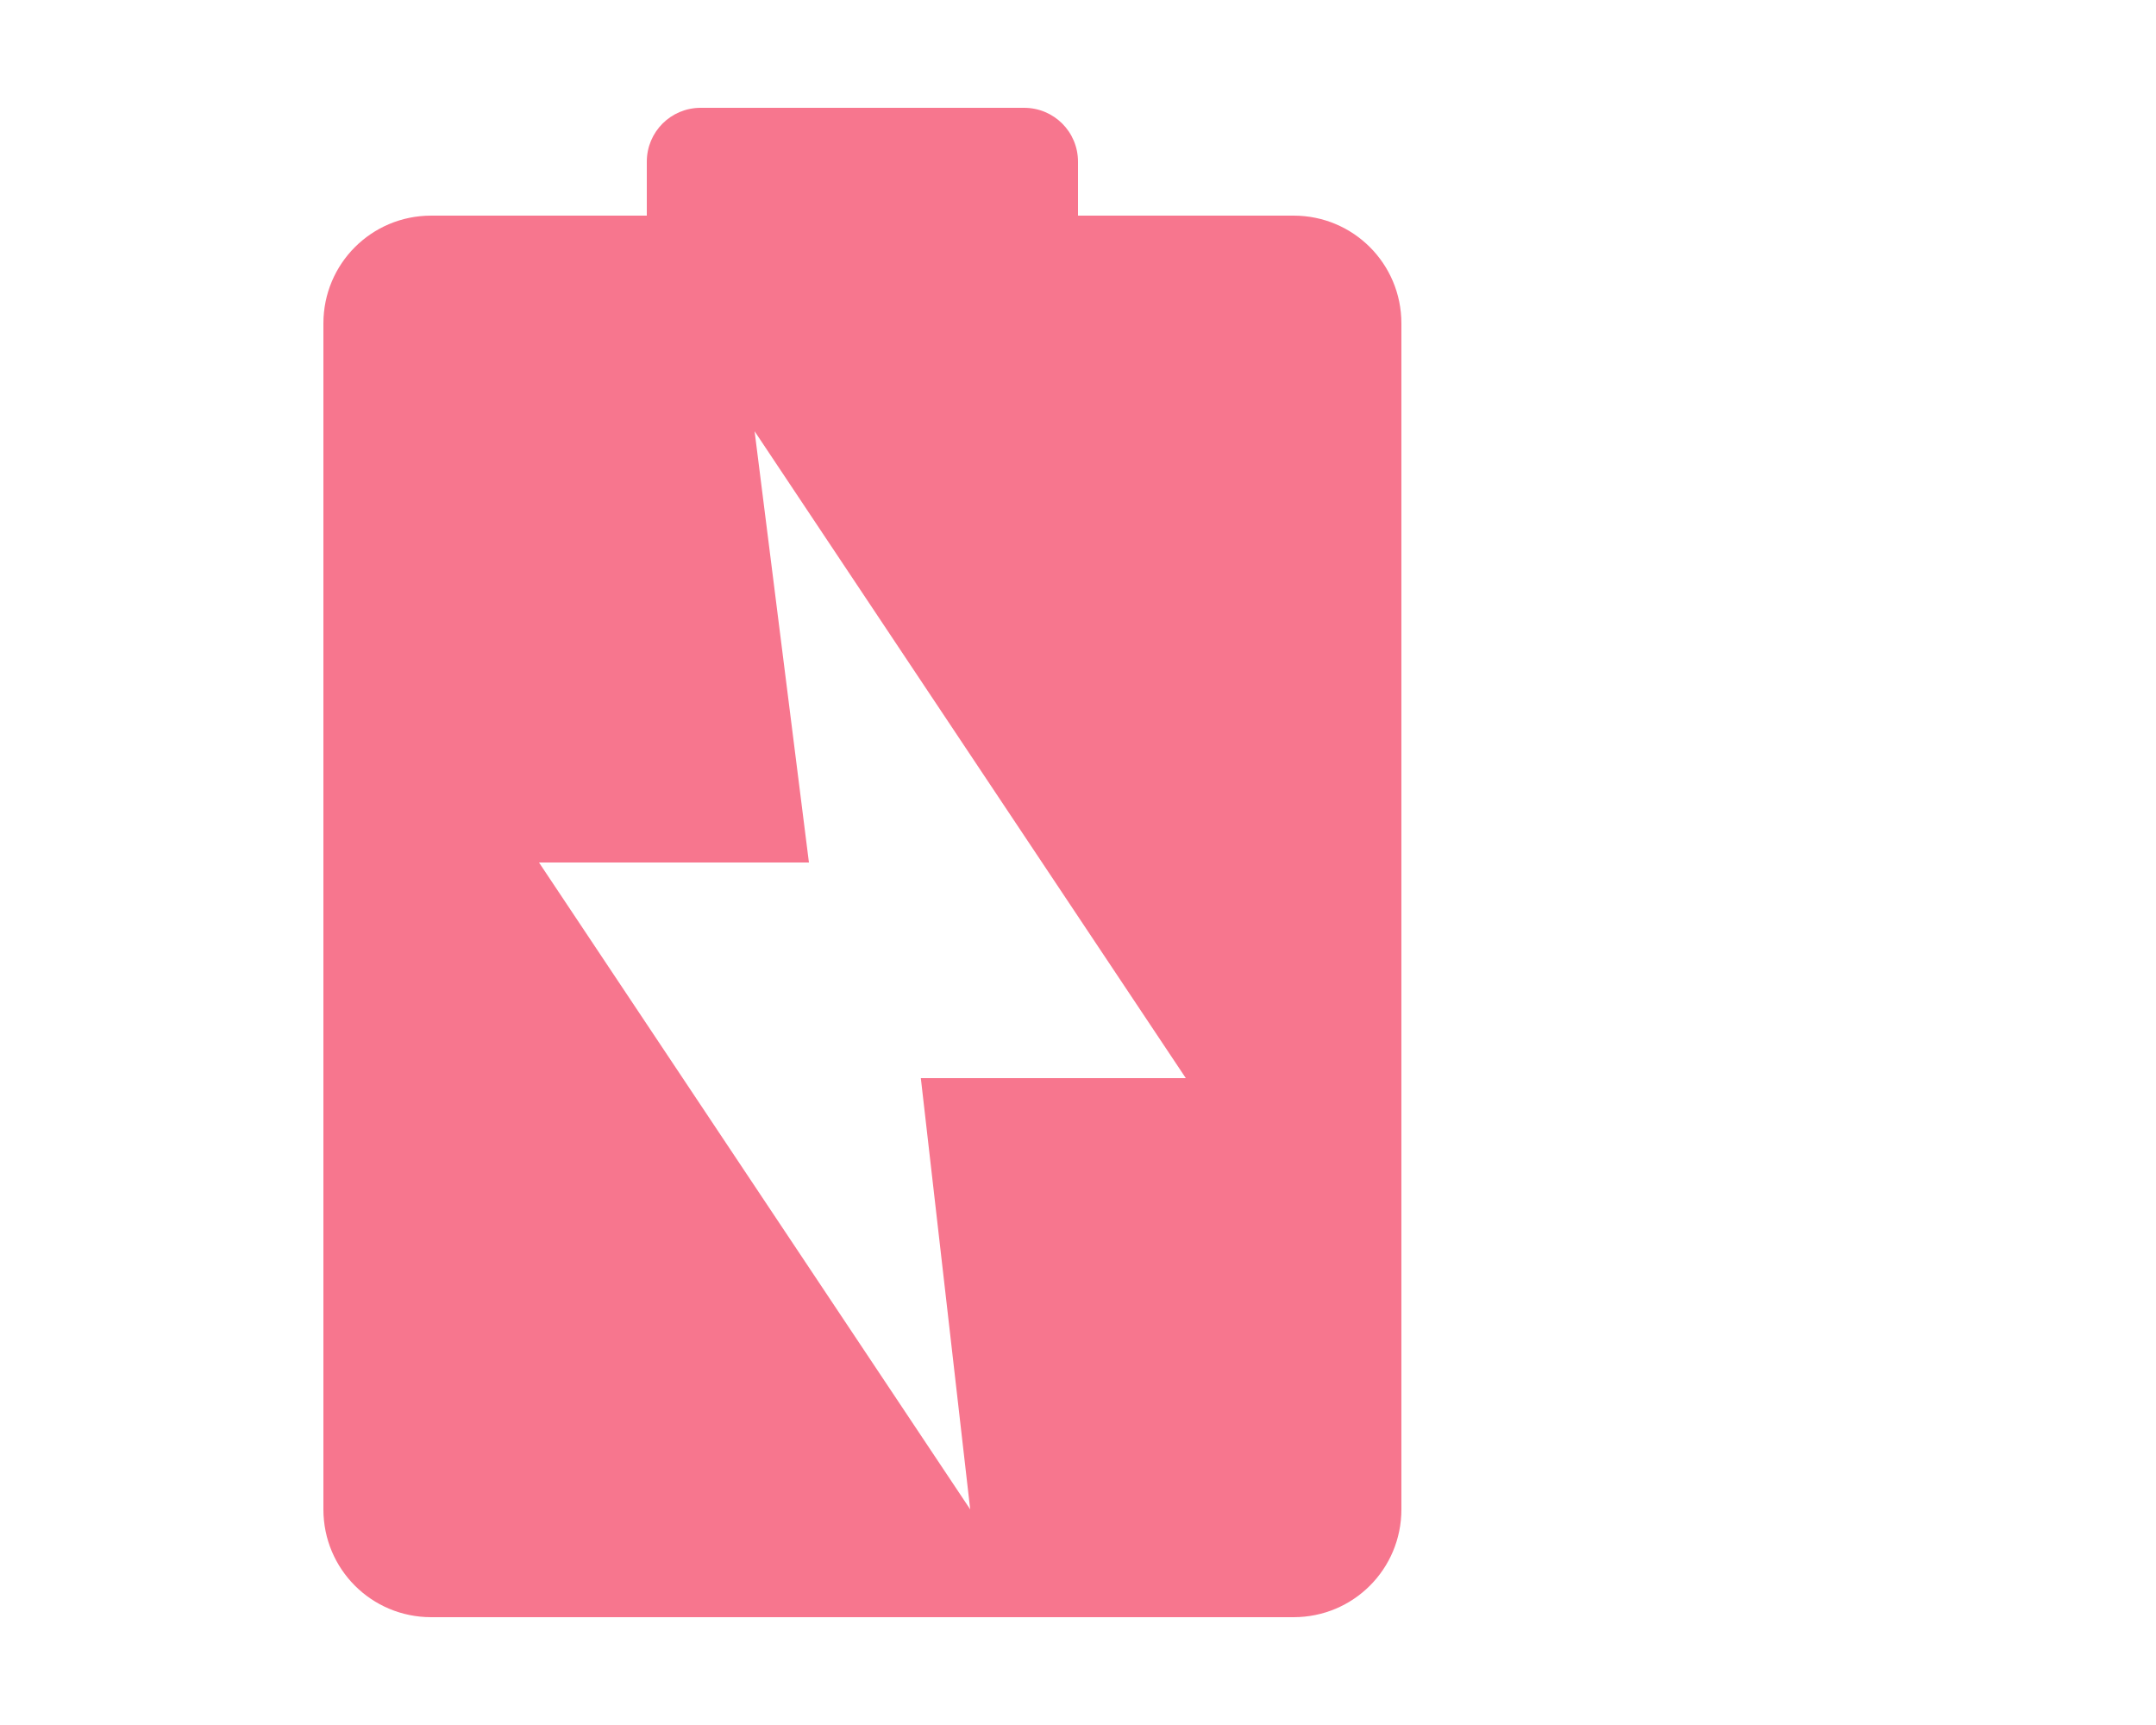
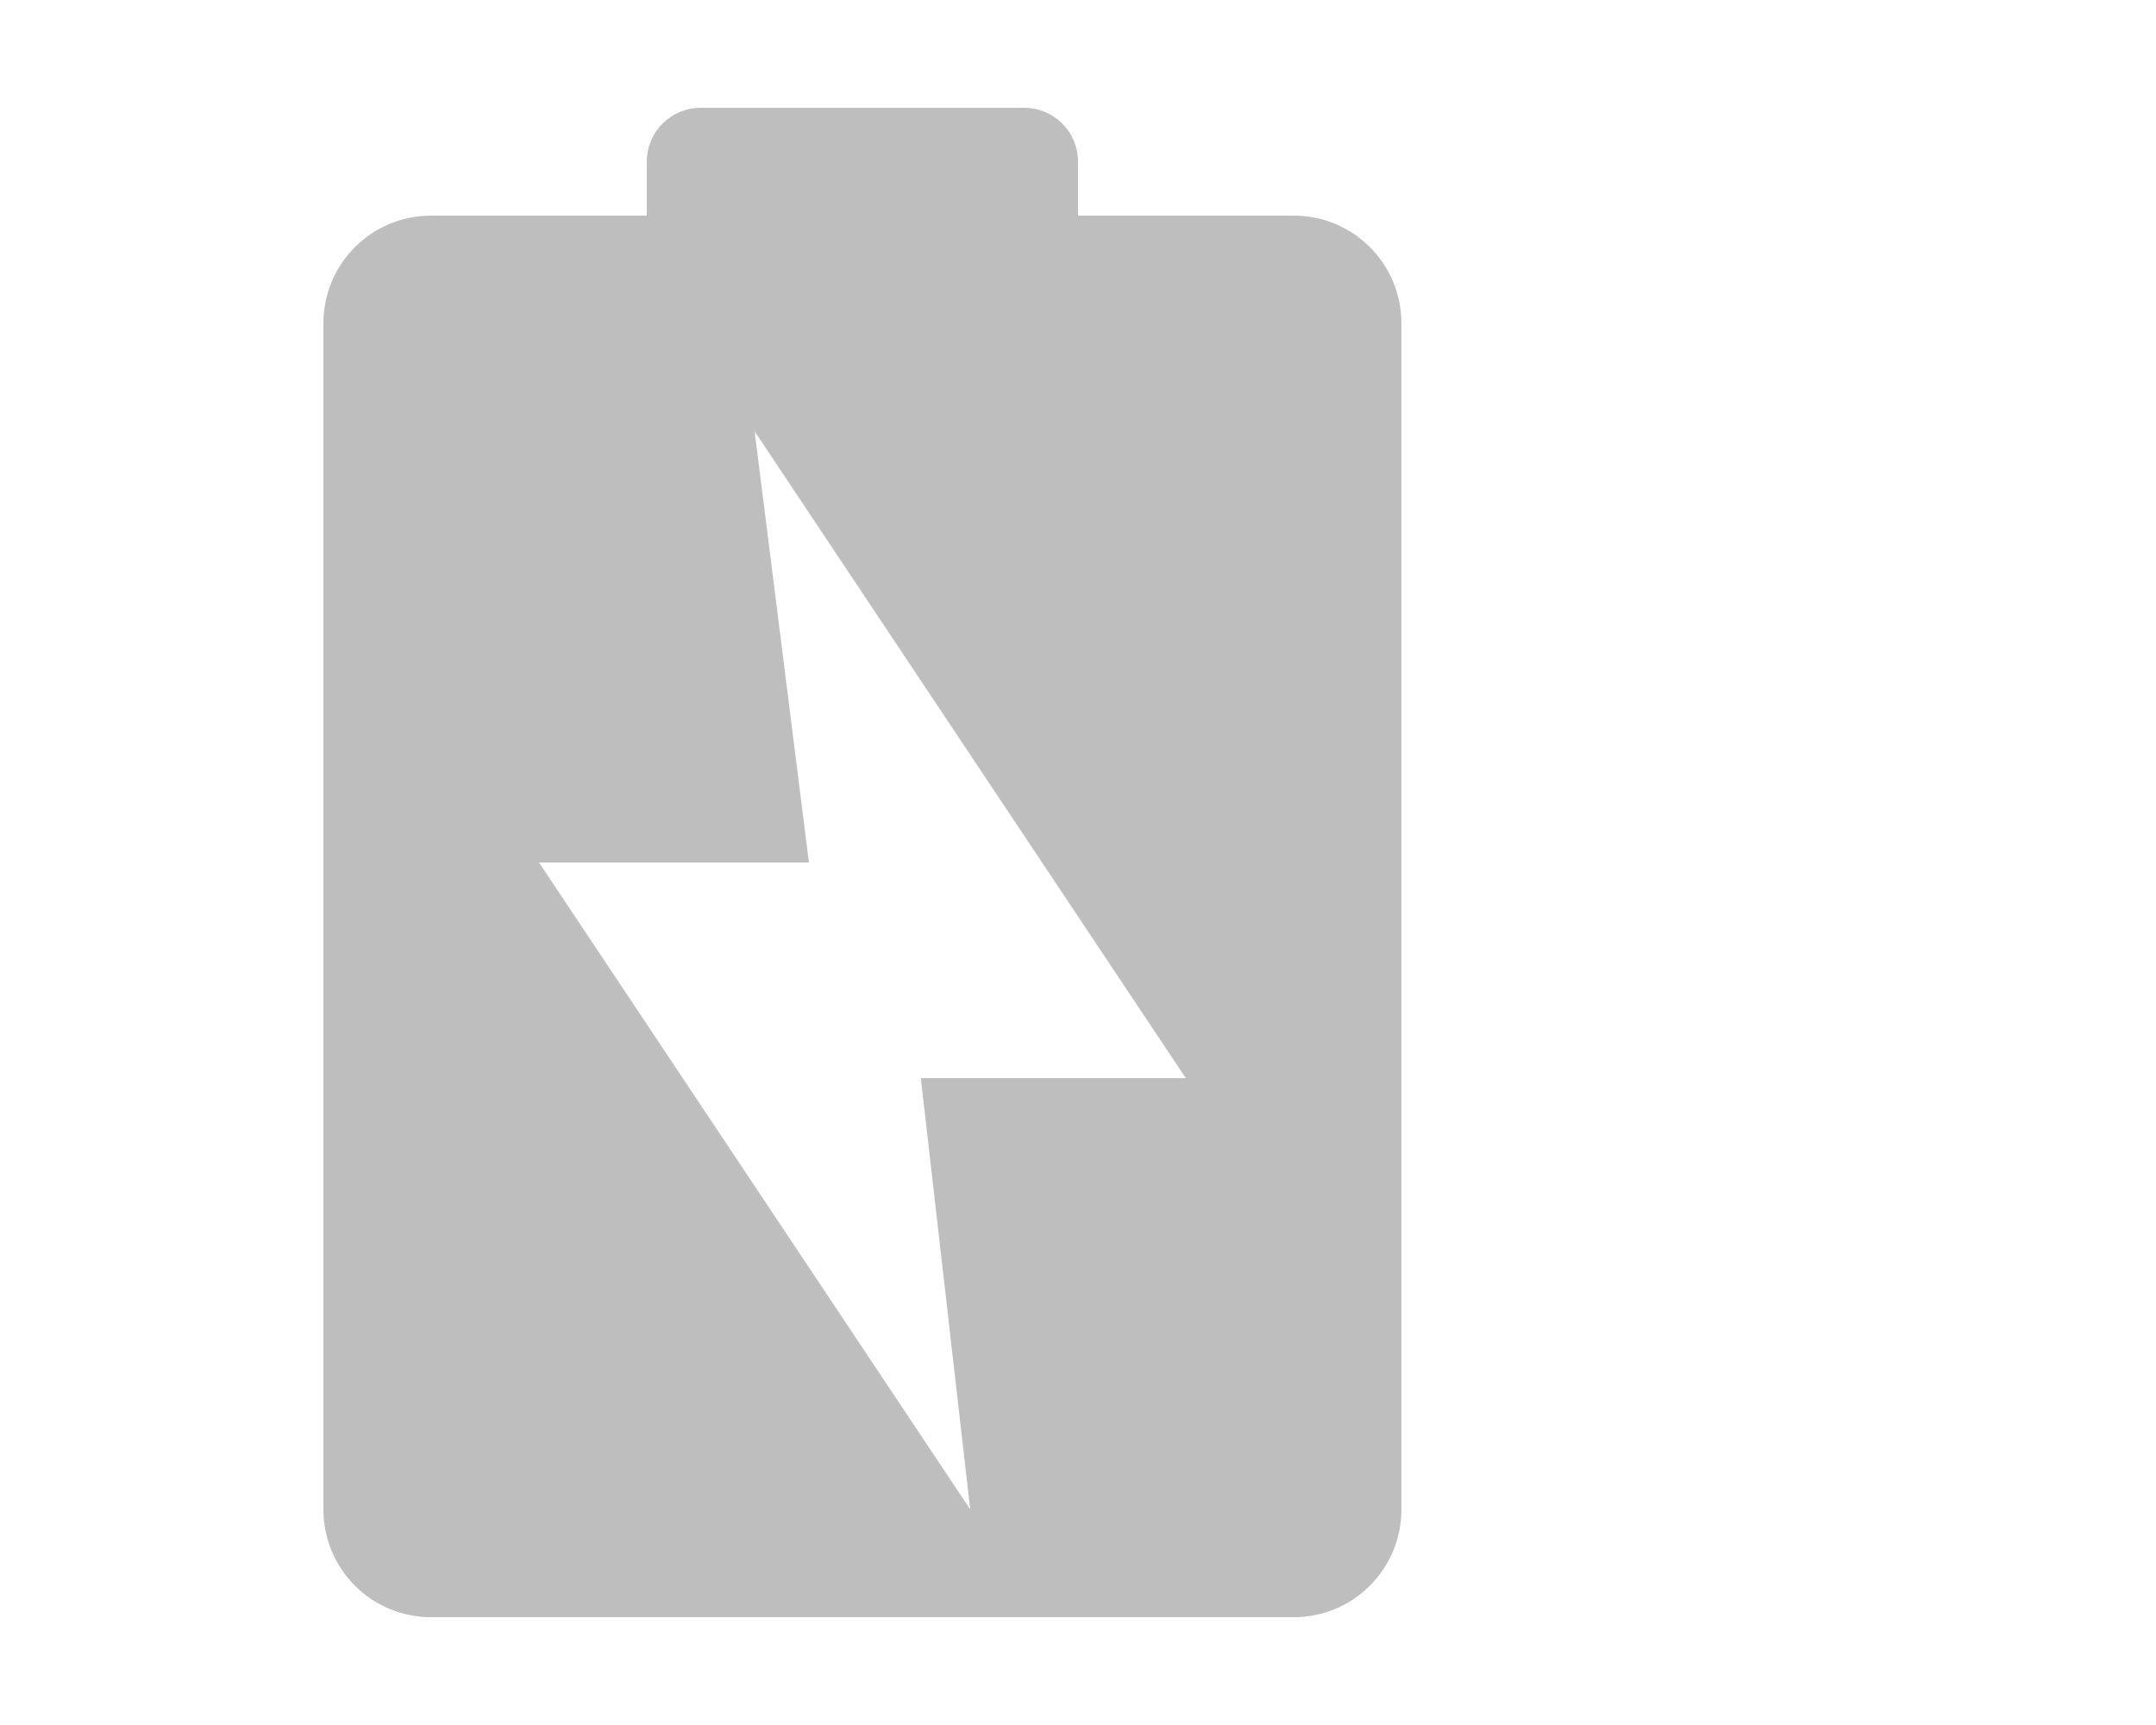
<svg xmlns="http://www.w3.org/2000/svg" width="20" height="16" id="svg2" version="1.0" style="display:inline">
  <defs id="defs4" />
  <g id="layer1" style="display:inline" transform="translate(0,-6)">
-     <path style="color:#000000;fill:#f7768e;fill-opacity:1;fill-rule:nonzero;stroke:none;stroke-width:8;marker:none;visibility:visible;display:inline;overflow:visible;enable-background:accumulate" d="M 6.5,1 C 6.223,1 6,1.223 6,1.5 L 6,2 4,2 C 3.446,2 3,2.446 3,3 l 0,11 c 0,0.554 0.446,1 1,1 l 8,0 c 0.554,0 1,-0.446 1,-1 L 13,3 C 13,2.446 12.554,2 12,2 L 10,2 10,1.5 C 10,1.223 9.777,1 9.5,1 z M 7,4 11,10 8.542,10 9,14 5,8 7.504,8 z" transform="translate(0,6)" id="rect3771" />
-     <path style="fill:#f7768e;fill-opacity:1;stroke:none;display:inline" d="m 20,20.75 c 0,0.693 0.557,1.25 1.25,1.25 l 8.5,0 C 30.442,22 31,21.442 31,20.75 l 0,-1.688 -2,-3.375 0,3.562 C 29,19.666 28.666,20 28.25,20 l -5.5,0 C 22.334,20 22,19.666 22,19.25 l 0,-8.5 C 22,10.335 22.334,10 22.75,10 l 5.5,0 c 0.415,0 0.75,0.335 0.75,0.75 l 0,3.25 0.906,0 A 1.012,1.012 0 0 1 30,14 l 1,-0.031 0,-3.875 L 31,9.938 31,9.25 C 31,8.557 30.442,8 29.75,8 L 28,8 28,7 28,6.5 C 28,6.223 27.777,6 27.5,6 L 27,6 24,6 23.5,6 C 23.223,6 23,6.223 23,6.5 L 23,7 23,8 21.25,8 C 20.558,8 20,8.557 20,9.25 l 0,11.5 z" id="path4255" />
-     <path id="path3773" d="M 34,22 30,15 32.458,15 32,10 l 4,7 -2.526,0 z" style="fill:#f7768e;fill-opacity:1;stroke:none;display:inline" />
-     <rect style="opacity:0.45;color:#000000;fill:#f7768e;fill-opacity:1;fill-rule:nonzero;stroke:none;stroke-width:1.5;marker:none;visibility:visible;display:inline;overflow:visible;enable-background:accumulate" id="rect2999" width="7" height="10" x="22" y="10" rx="0.5" />
-     <path style="fill:#f7768e;fill-opacity:1;stroke:none;display:inline" d="m 22,40.75 c 0,0.693 0.557,1.25 1.25,1.25 l 8.5,0 C 32.443,42 33,41.443 33,40.75 l 0,-11.5 C 33,28.558 32.443,28 31.75,28 L 30,28 30,27 30,26.5 C 30,26.223 29.777,26 29.5,26 l -0.5,0 -3,0 -0.5,0 C 25.223,26 25,26.223 25,26.5 l 0,0.5 0,1 -1.75,0 C 22.558,28 22,28.558 22,29.25 l 0,11.5 z m 2,-1.5 0,-8.5 C 24,30.334 24.334,30 24.75,30 l 5.5,0 c 0.415,0 0.75,0.335 0.75,0.75 l 0,8.5 C 31,39.666 30.666,40 30.25,40 l -5.5,0 C 24.334,40 24,39.666 24,39.25 z" id="path3775" />
-     <path id="path3777" d="M -13.5,7 C -13.777,7 -14,7.223 -14,7.5 l 0,0.5 -2,0 c -0.554,0 -1,0.446 -1,1 l 0,11 c 0,0.554 0.446,1 1,1 l 8,0 c 0.554,0 1,-0.446 1,-1 L -7,9 C -7,8.446 -7.446,8 -8,8 l -2,0 0,-0.5 C -10,7.223 -10.223,7 -10.5,7 l -3,0 z m -1,3 5,0 c 0.277,0 0.5,0.223 0.5,0.5 l 0,8 c 0,0.277 -0.223,0.5 -0.5,0.5 l -5,0 c -0.277,0 -0.5,-0.223 -0.5,-0.5 l 0,-8 c 0,-0.277 0.223,-0.5 0.5,-0.5 z" style="color:#000000;fill:#f7768e;fill-opacity:1;fill-rule:nonzero;stroke:none;stroke-width:8;marker:none;visibility:visible;display:inline;overflow:visible;enable-background:accumulate" />
+     <path style="color:#000000;fill:#bebebe;fill-opacity:1;fill-rule:nonzero;stroke:none;stroke-width:8;marker:none;visibility:visible;display:inline;overflow:visible;enable-background:accumulate" d="M 6.5,1 C 6.223,1 6,1.223 6,1.5 L 6,2 4,2 C 3.446,2 3,2.446 3,3 l 0,11 c 0,0.554 0.446,1 1,1 l 8,0 c 0.554,0 1,-0.446 1,-1 L 13,3 C 13,2.446 12.554,2 12,2 L 10,2 10,1.5 C 10,1.223 9.777,1 9.5,1 z M 7,4 11,10 8.542,10 9,14 5,8 7.504,8 z" transform="translate(0,6)" id="rect3771" />
+     <path style="fill:#bebebe;fill-opacity:1;stroke:none;display:inline" d="m 20,20.75 c 0,0.693 0.557,1.25 1.25,1.25 l 8.5,0 C 30.442,22 31,21.442 31,20.75 l 0,-1.688 -2,-3.375 0,3.562 C 29,19.666 28.666,20 28.25,20 l -5.5,0 C 22.334,20 22,19.666 22,19.25 l 0,-8.5 C 22,10.335 22.334,10 22.75,10 l 5.5,0 c 0.415,0 0.75,0.335 0.75,0.75 l 0,3.25 0.906,0 A 1.012,1.012 0 0 1 30,14 l 1,-0.031 0,-3.875 L 31,9.938 31,9.25 C 31,8.557 30.442,8 29.75,8 L 28,8 28,7 28,6.5 C 28,6.223 27.777,6 27.5,6 L 27,6 24,6 23.5,6 C 23.223,6 23,6.223 23,6.5 L 23,7 23,8 21.25,8 C 20.558,8 20,8.557 20,9.25 l 0,11.5 z" id="path4255" />
+     <path id="path3773" d="M 34,22 30,15 32.458,15 32,10 l 4,7 -2.526,0 z" style="fill:#bebebe;fill-opacity:1;stroke:none;display:inline" />
+     <rect style="opacity:0.45;color:#000000;fill:#bebebe;fill-opacity:1;fill-rule:nonzero;stroke:none;stroke-width:1.5;marker:none;visibility:visible;display:inline;overflow:visible;enable-background:accumulate" id="rect2999" width="7" height="10" x="22" y="10" rx="0.5" />
+     <path style="fill:#bebebe;fill-opacity:1;stroke:none;display:inline" d="m 22,40.75 c 0,0.693 0.557,1.25 1.25,1.25 l 8.5,0 C 32.443,42 33,41.443 33,40.75 l 0,-11.5 C 33,28.558 32.443,28 31.75,28 L 30,28 30,27 30,26.5 C 30,26.223 29.777,26 29.5,26 l -0.5,0 -3,0 -0.5,0 C 25.223,26 25,26.223 25,26.5 l 0,0.5 0,1 -1.75,0 C 22.558,28 22,28.558 22,29.25 l 0,11.5 z m 2,-1.5 0,-8.5 C 24,30.334 24.334,30 24.75,30 l 5.5,0 c 0.415,0 0.75,0.335 0.75,0.75 l 0,8.5 C 31,39.666 30.666,40 30.25,40 l -5.5,0 C 24.334,40 24,39.666 24,39.25 z" id="path3775" />
+     <path id="path3777" d="M -13.5,7 C -13.777,7 -14,7.223 -14,7.5 l 0,0.5 -2,0 c -0.554,0 -1,0.446 -1,1 l 0,11 c 0,0.554 0.446,1 1,1 l 8,0 c 0.554,0 1,-0.446 1,-1 L -7,9 C -7,8.446 -7.446,8 -8,8 l -2,0 0,-0.5 C -10,7.223 -10.223,7 -10.5,7 l -3,0 z m -1,3 5,0 c 0.277,0 0.5,0.223 0.5,0.5 l 0,8 c 0,0.277 -0.223,0.5 -0.5,0.5 l -5,0 c -0.277,0 -0.5,-0.223 -0.5,-0.5 l 0,-8 c 0,-0.277 0.223,-0.5 0.5,-0.5 z" style="color:#000000;fill:#bebebe;fill-opacity:1;fill-rule:nonzero;stroke:none;stroke-width:8;marker:none;visibility:visible;display:inline;overflow:visible;enable-background:accumulate" />
    <path class="ok" id="path3780" d="m -15.5,9 7,0 C -8.223,9 -8,9.223 -8,9.5 l 0,10 c 0,0.277 -0.223,0.5 -0.5,0.5 l -7,0 c -0.277,0 -0.5,-0.223 -0.5,-0.5 l 0,-10 C -16,9.223 -15.777,9 -15.5,9 z" style="color:#000000;fill:#00aa00;fill-opacity:1;fill-rule:nonzero;stroke:none;stroke-width:8;marker:none;visibility:visible;display:inline;overflow:visible;enable-background:accumulate" />
-     <path style="fill:#f7768e;fill-opacity:1;stroke:none;display:inline" d="m -11,19 -3,-5 2,0 -1,-4 3,5 -2,0 z" id="path3774" />
+     <path style="fill:#bebebe;fill-opacity:1;stroke:none;display:inline" d="m -11,19 -3,-5 2,0 -1,-4 3,5 -2,0 z" id="path3774" />
  </g>
</svg>
